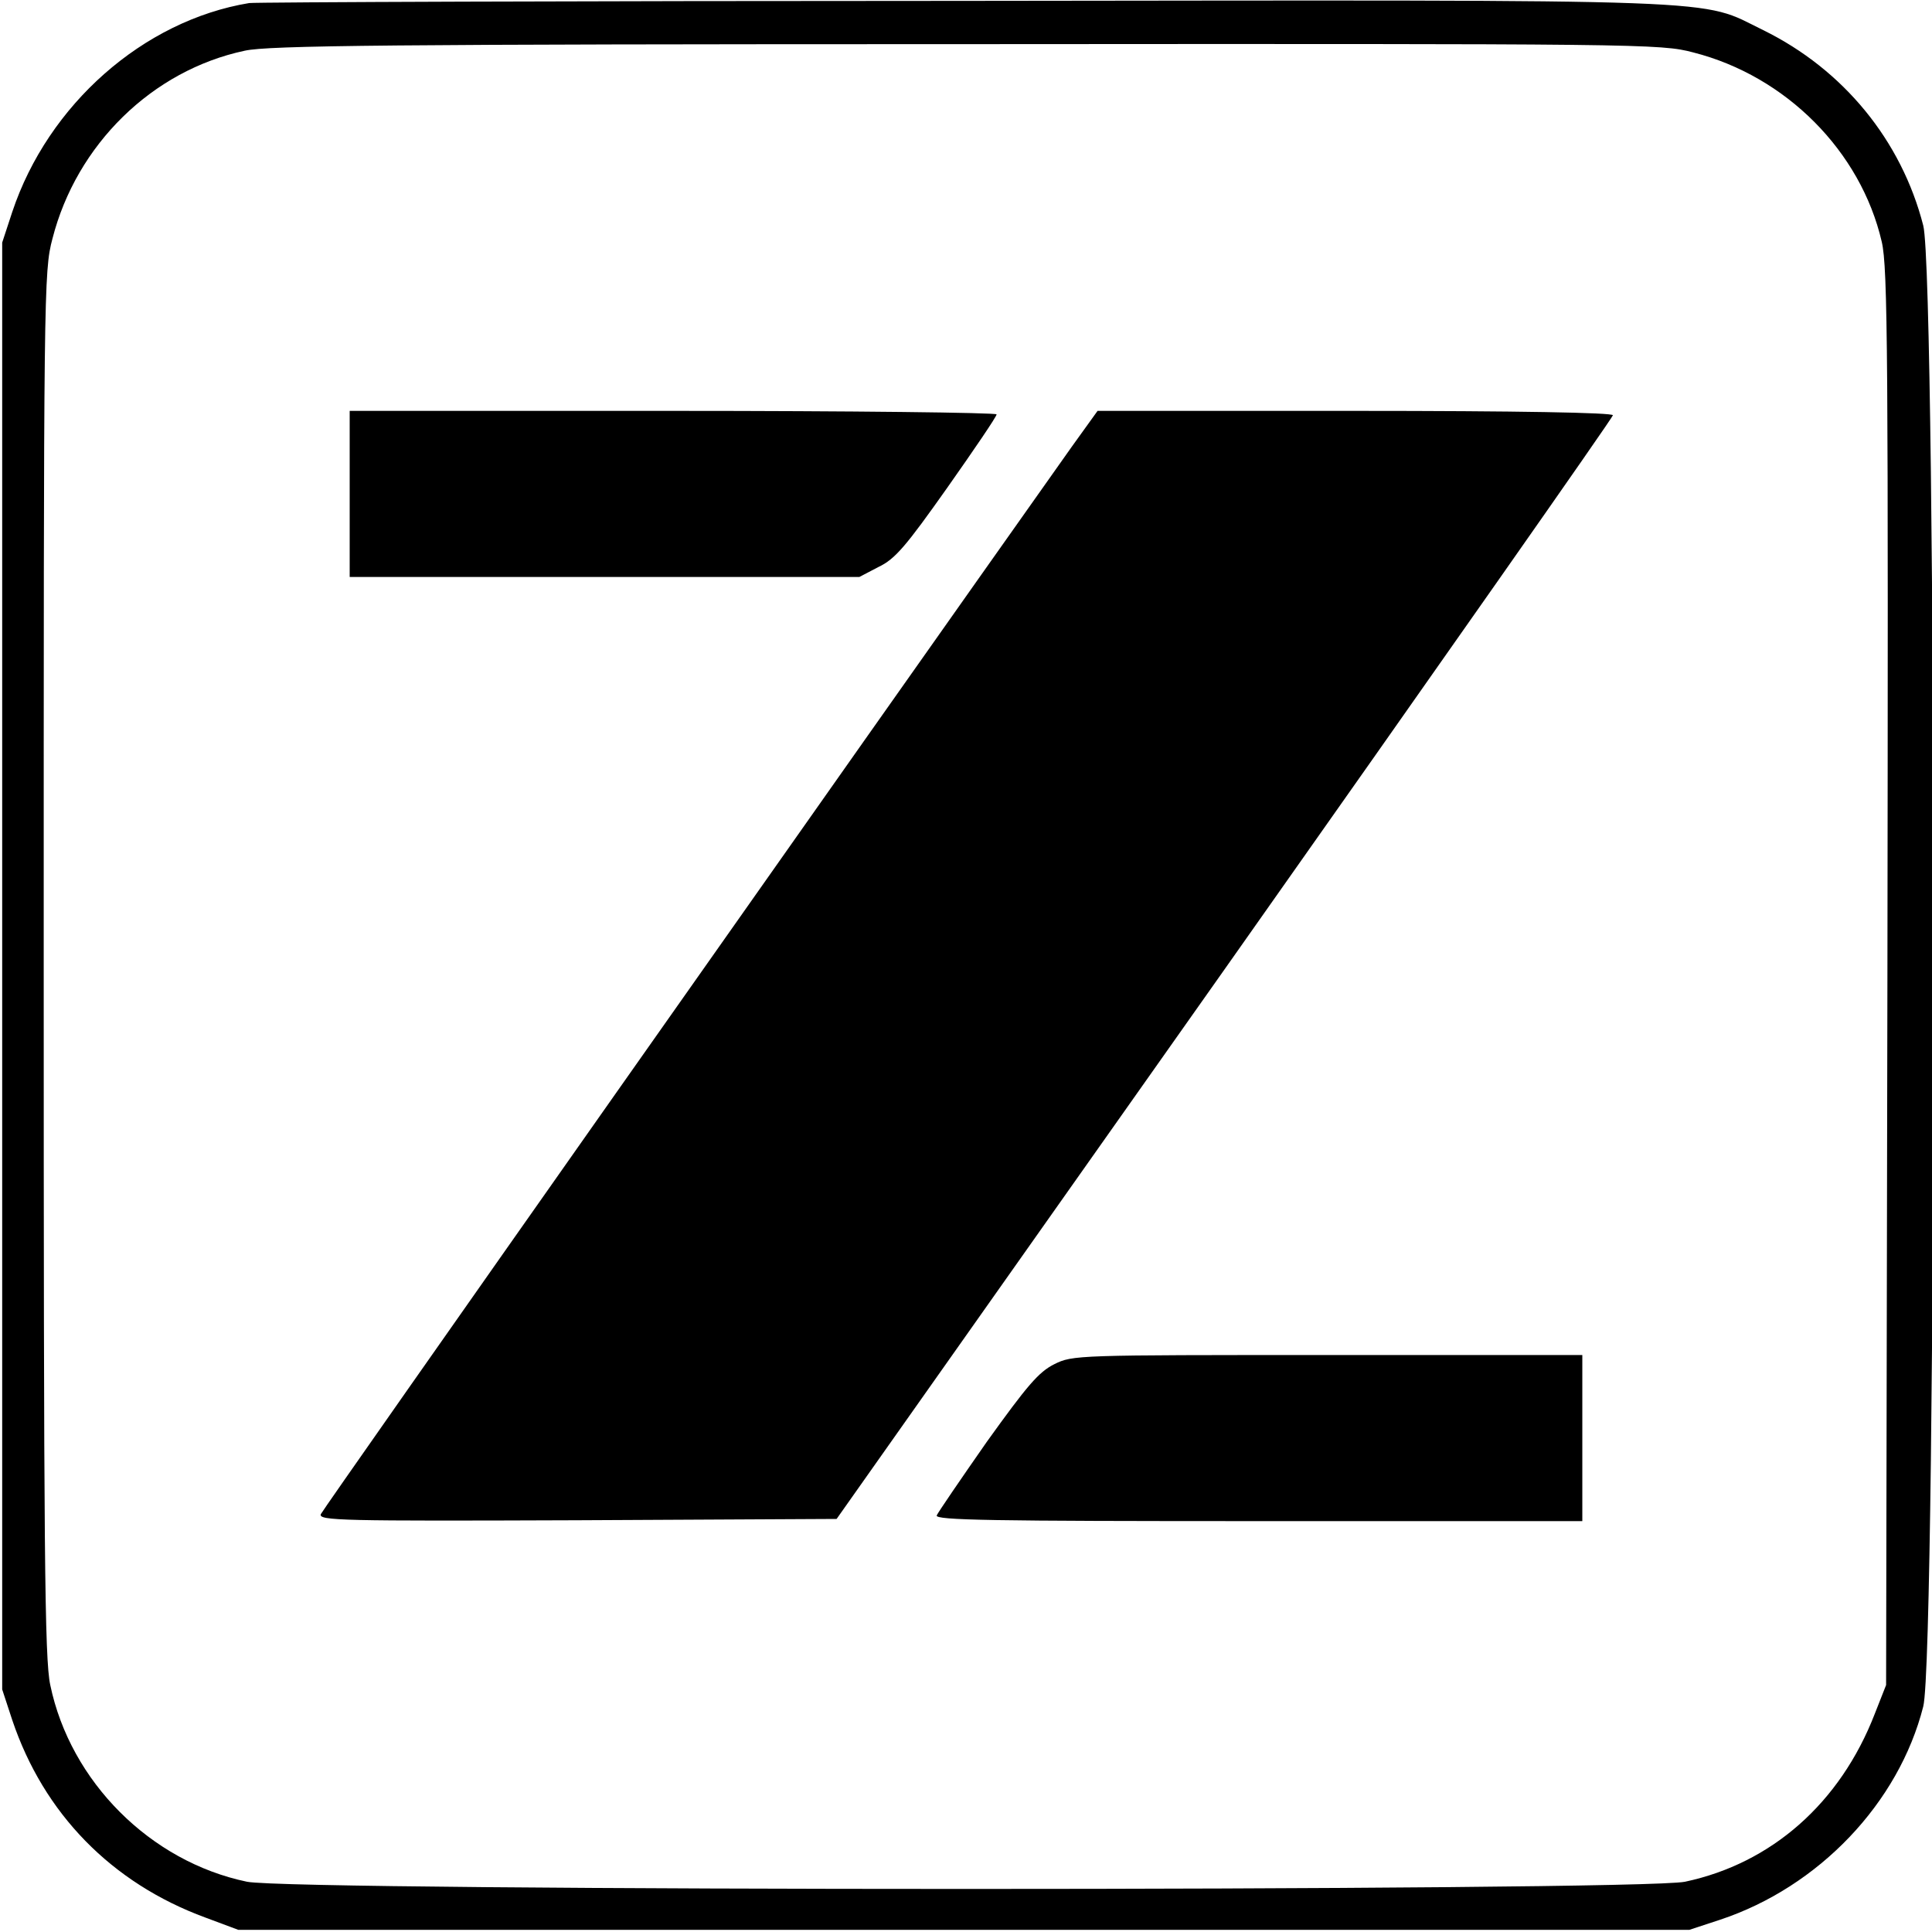
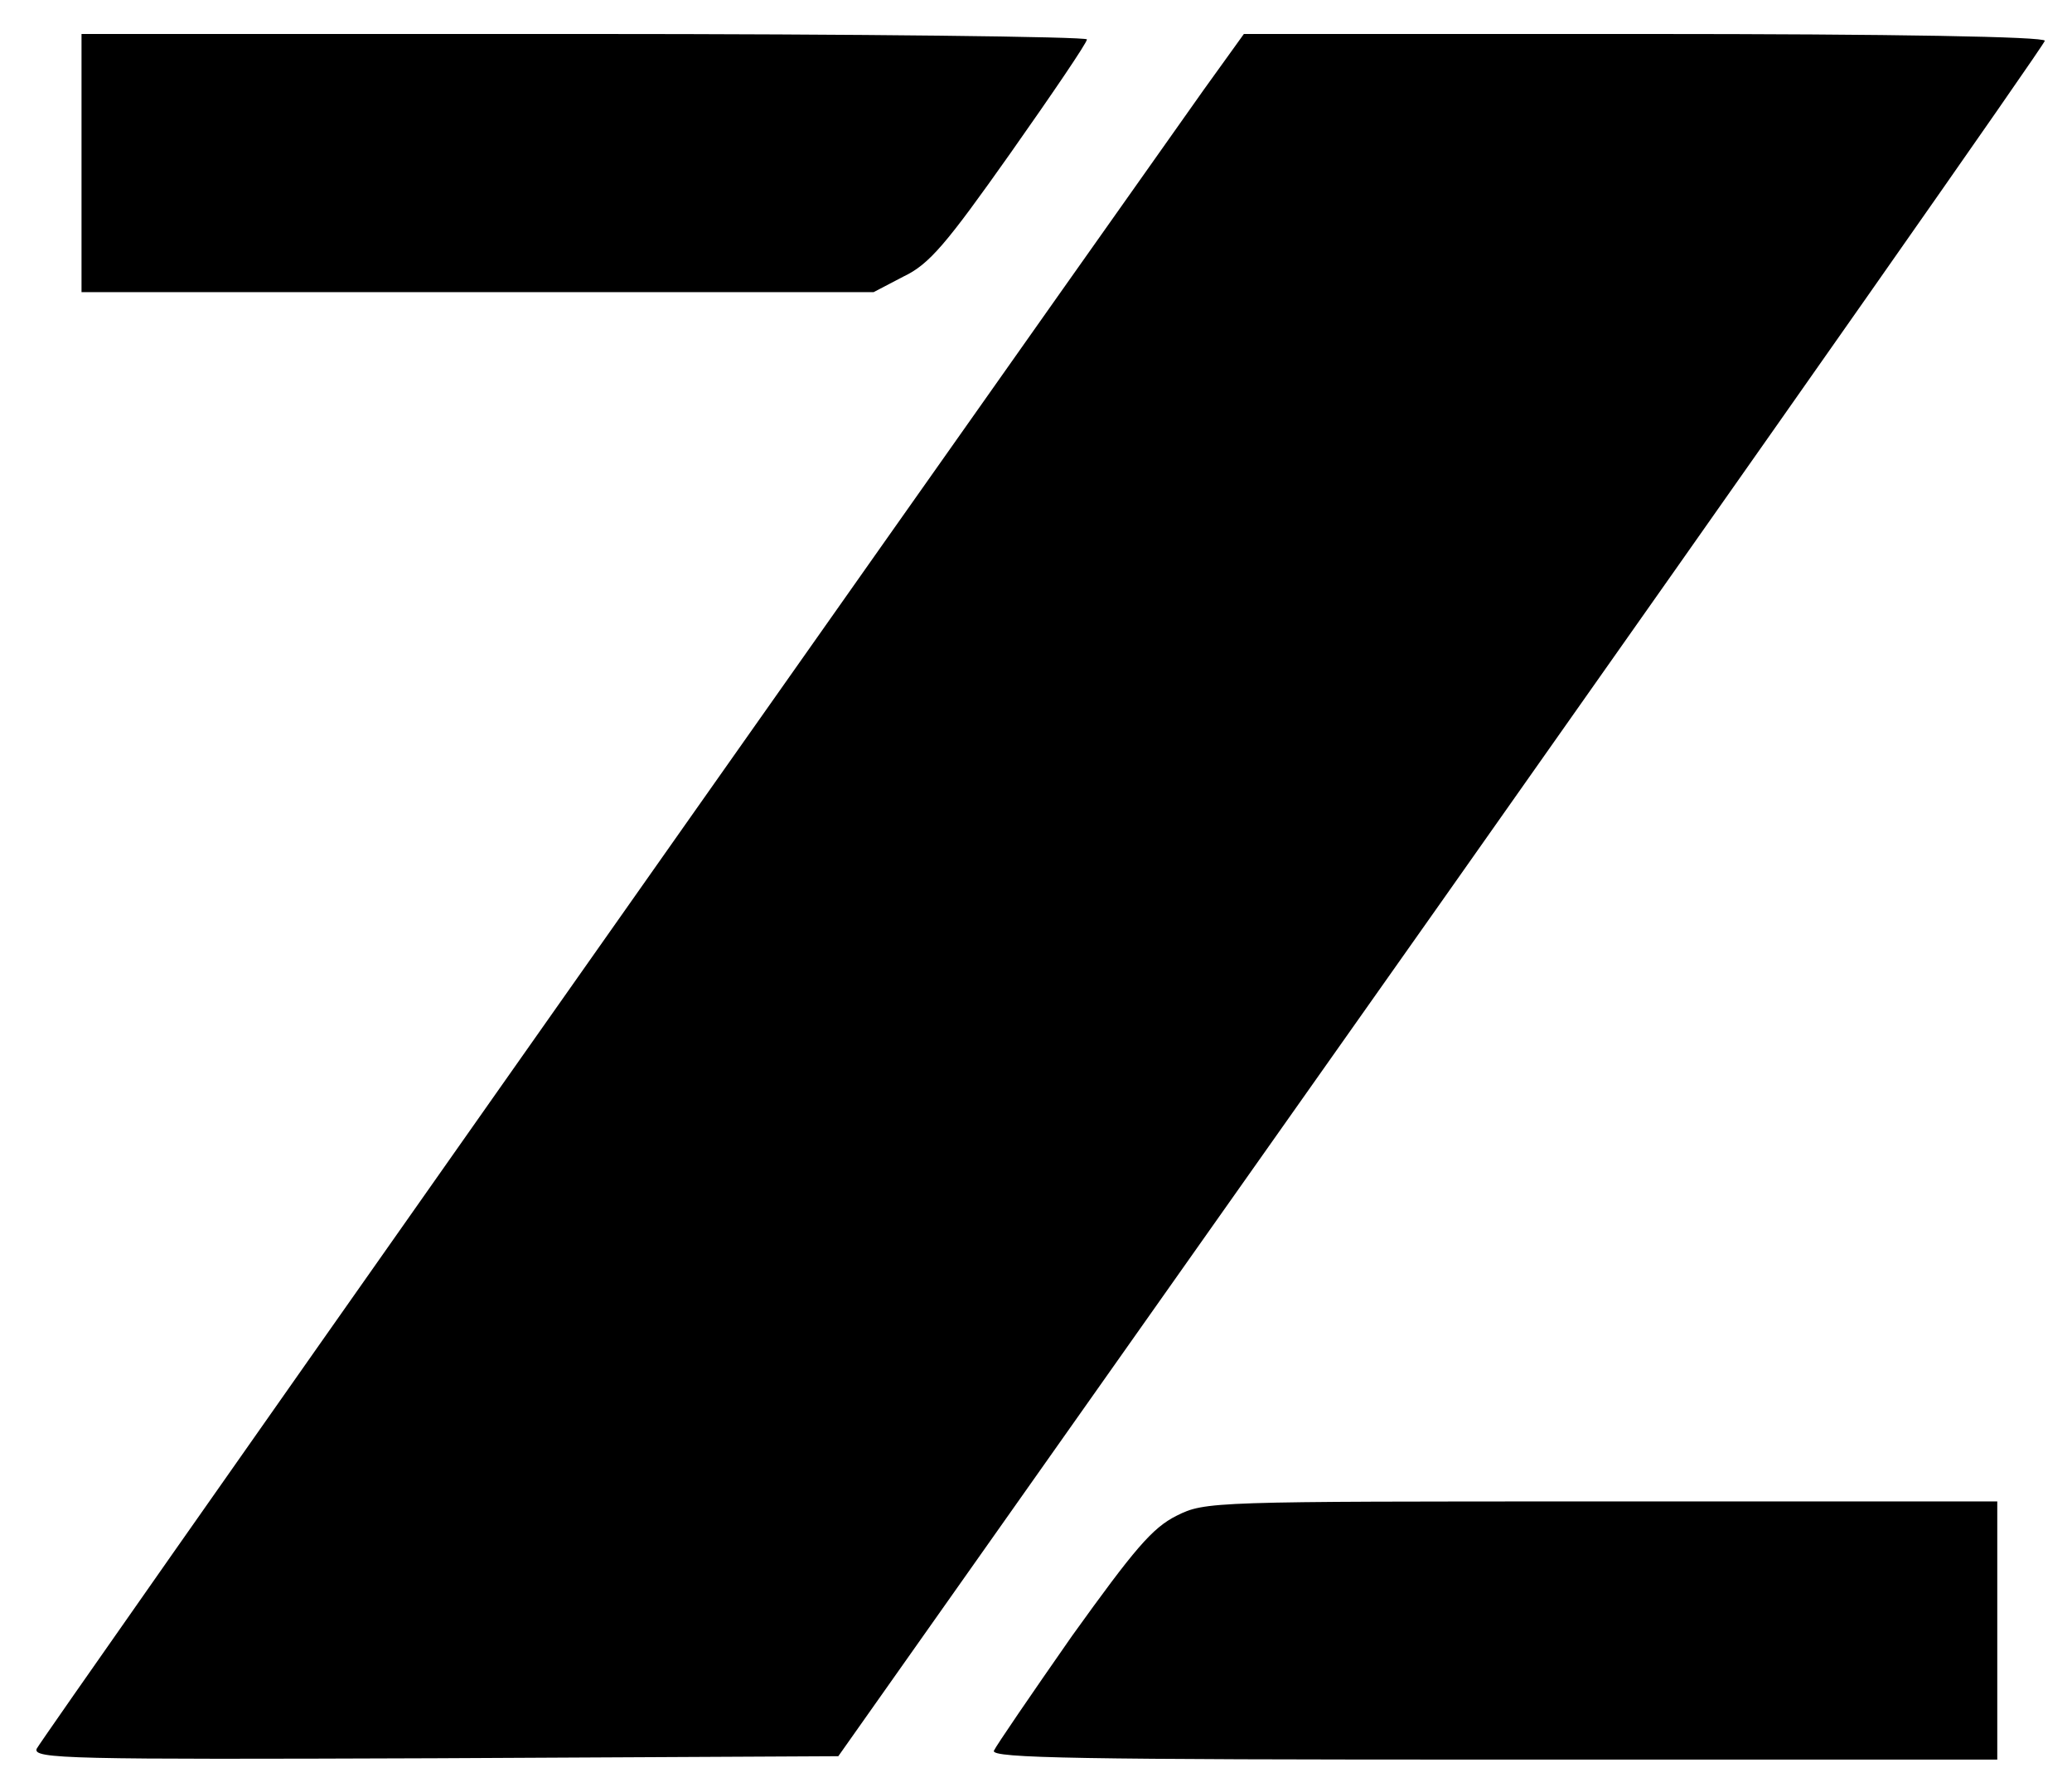
- <svg xmlns="http://www.w3.org/2000/svg" viewBox="19 19 442 442">
+ <svg xmlns="http://www.w3.org/2000/svg" viewBox="87 108 305 263">
  <g transform="translate(0,480) scale(0.1,-0.1)" fill="#000000" stroke="none">
-     <path d="M760 4603 c-242 -40 -460 -232 -542 -478 l-23 -70 0 -1655 0 -1655 23 -70 c72 -214 227 -373 442 -452 l75 -28 1660 0 1660 0 70 23 c226 75 409 267 465 488 31 121 31 3267 0 3388 -50 195 -183 357 -366 447 -150 73 -38 69 -1829 67 -885 0 -1621 -3 -1635 -5z m3304 -113 c212 -54 383 -226 431 -433 14 -59 15 -259 13 -1684 l-3 -1618 -26 -66 c-79 -204 -236 -342 -434 -384 -105 -22 -3185 -22 -3290 0 -221 46 -404 229 -450 450 -13 60 -15 299 -15 1651 0 1542 0 1583 20 1658 55 215 228 385 440 430 54 12 331 15 1651 15 1548 1 1588 1 1663 -19z M990 3480 l0 -190 583 0 583 0 44 23 c38 18 63 48 157 181 62 88 113 163 113 168 0 4 -333 8 -740 8 l-740 0 0 -190z M2642 3588 c-492 -695 -1713 -2430 -1718 -2442 -6 -15 47 -16 587 -14 l593 3 888 1258 c488 692 888 1262 888 1267 0 6 -219 10 -590 10 l-589 0 -59 -82z M2602 1489 c-36 -18 -62 -49 -154 -177 -60 -86 -112 -162 -115 -169 -4 -11 126 -13 736 -13 l741 0 0 190 0 190 -582 0 c-575 0 -584 0 -626 -21z" />
+     <path d="M990 3480 l0 -190 583 0 583 0 44 23 c38 18 63 48 157 181 62 88 113 163 113 168 0 4 -333 8 -740 8 l-740 0 0 -190z M2642 3588 c-492 -695 -1713 -2430 -1718 -2442 -6 -15 47 -16 587 -14 l593 3 888 1258 c488 692 888 1262 888 1267 0 6 -219 10 -590 10 l-589 0 -59 -82z M2602 1489 c-36 -18 -62 -49 -154 -177 -60 -86 -112 -162 -115 -169 -4 -11 126 -13 736 -13 l741 0 0 190 0 190 -582 0 c-575 0 -584 0 -626 -21z" />
  </g>
</svg>
